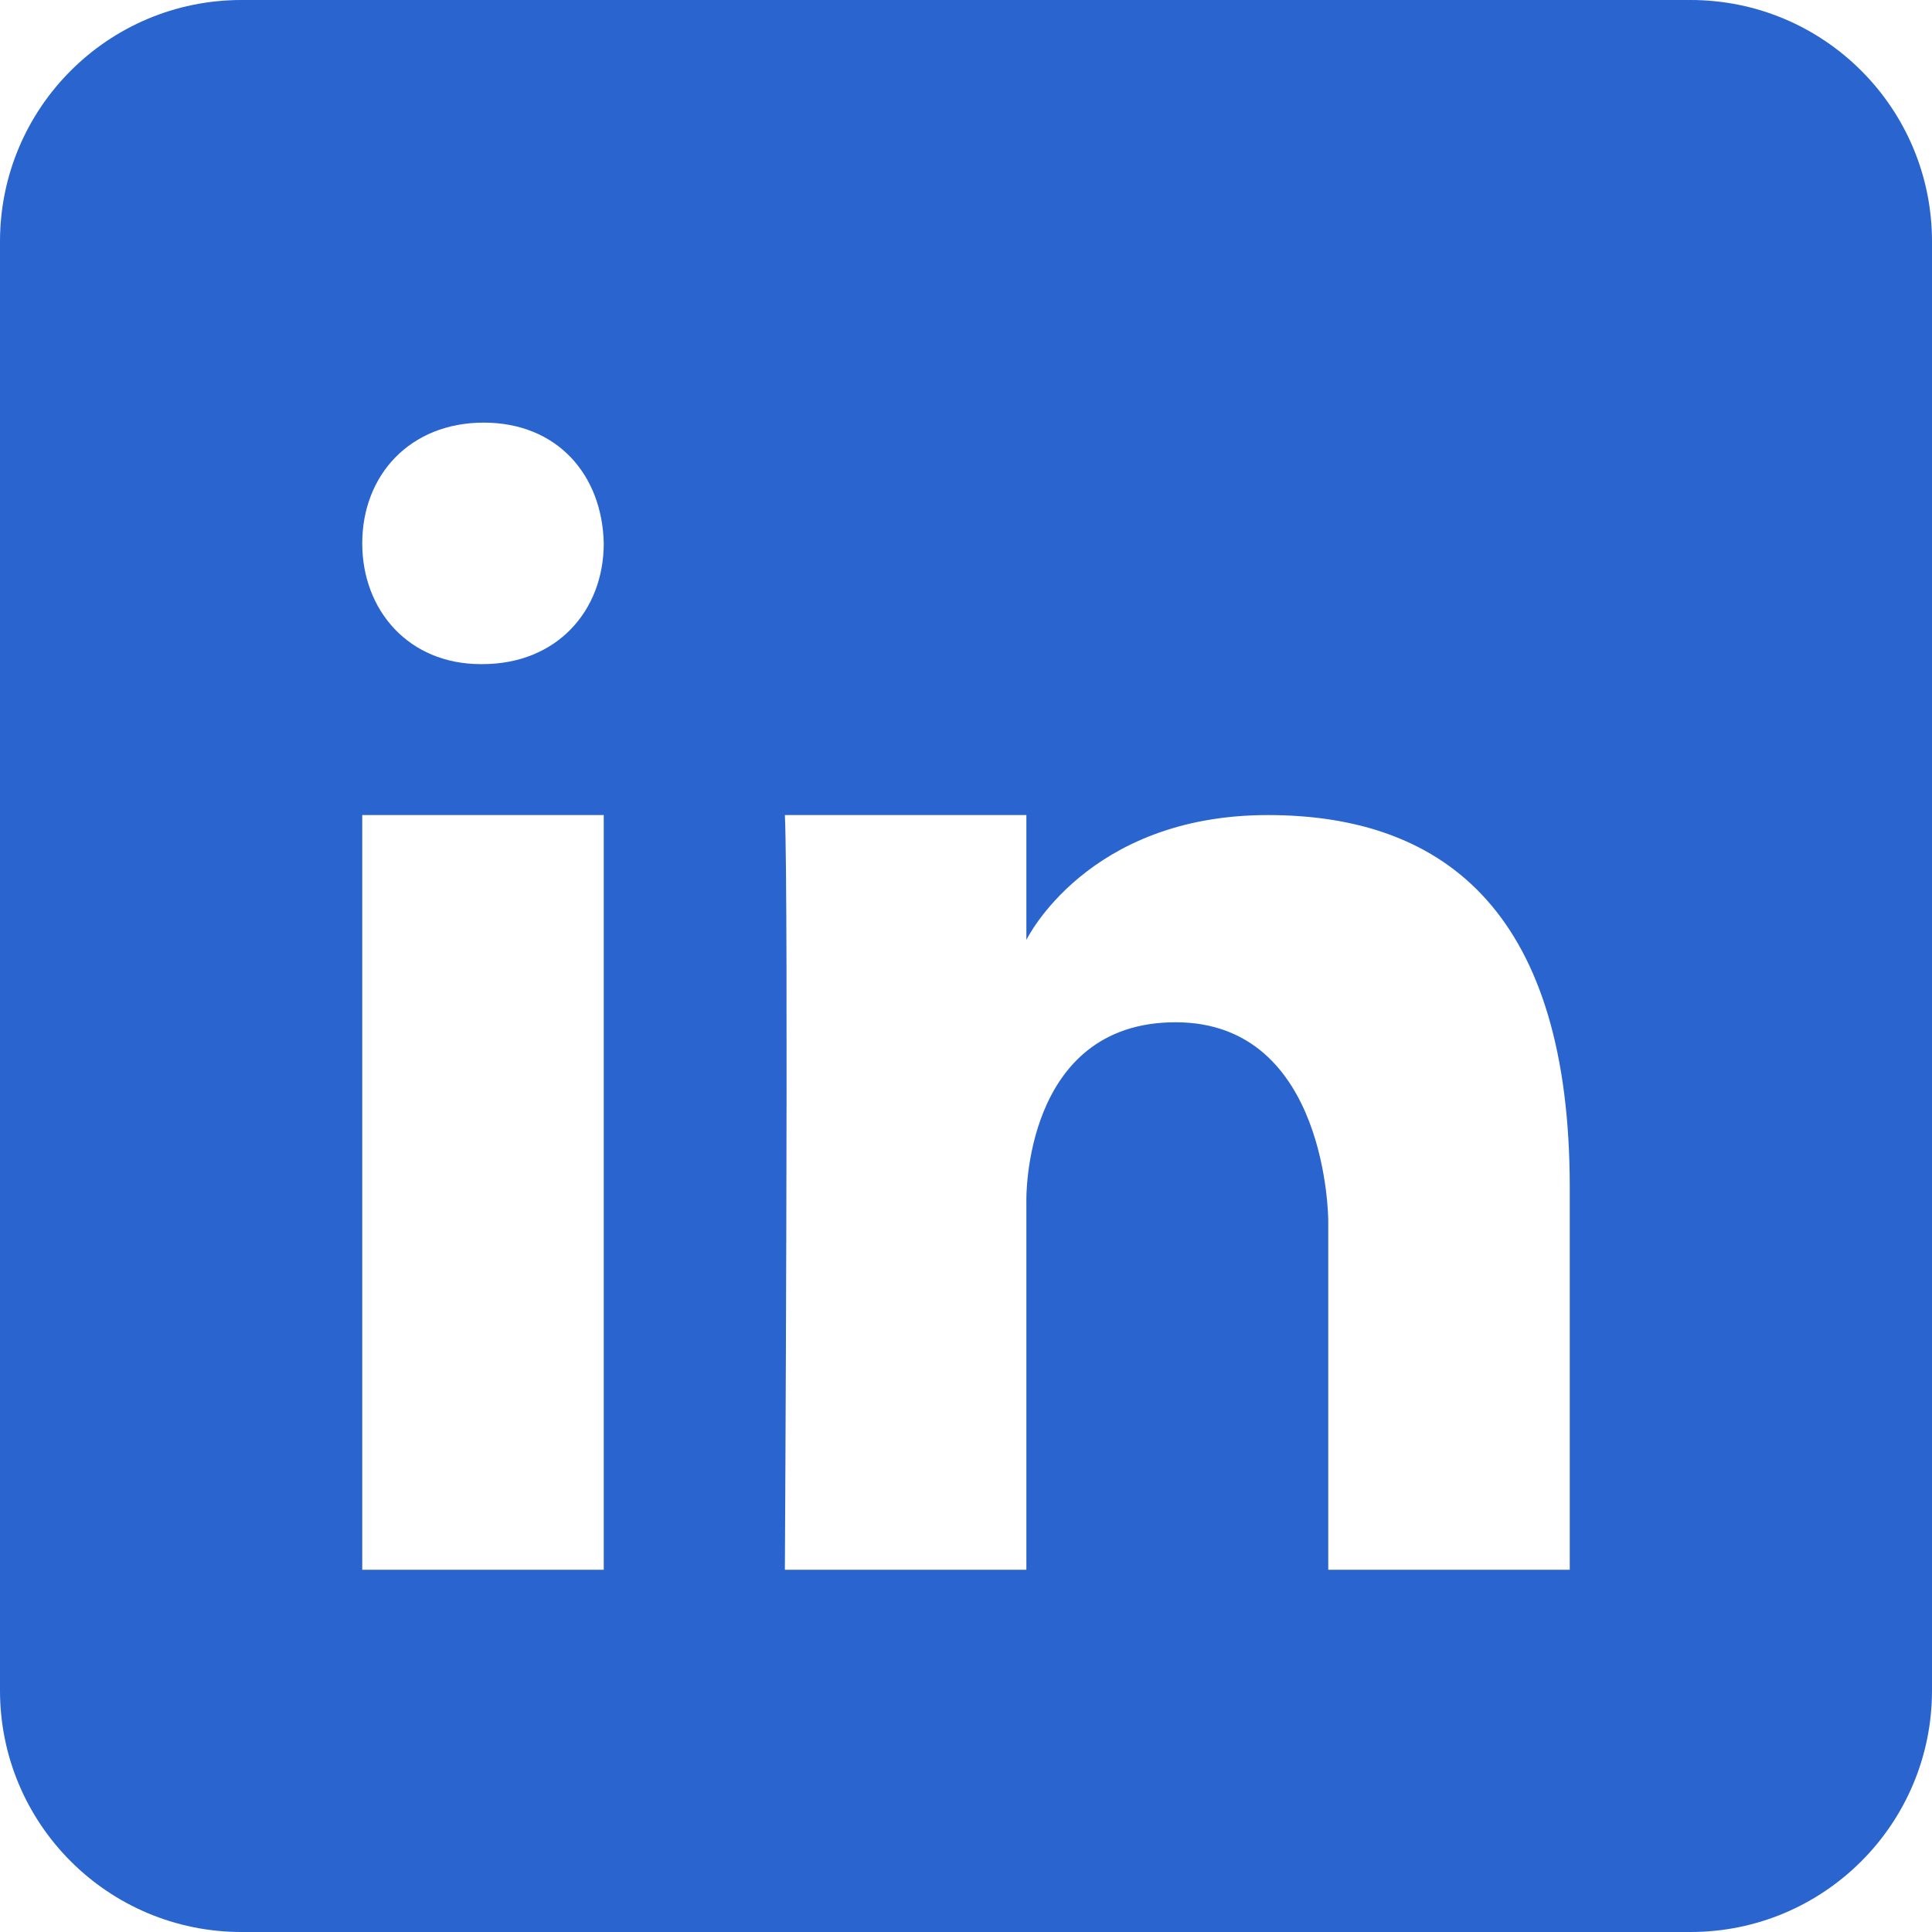
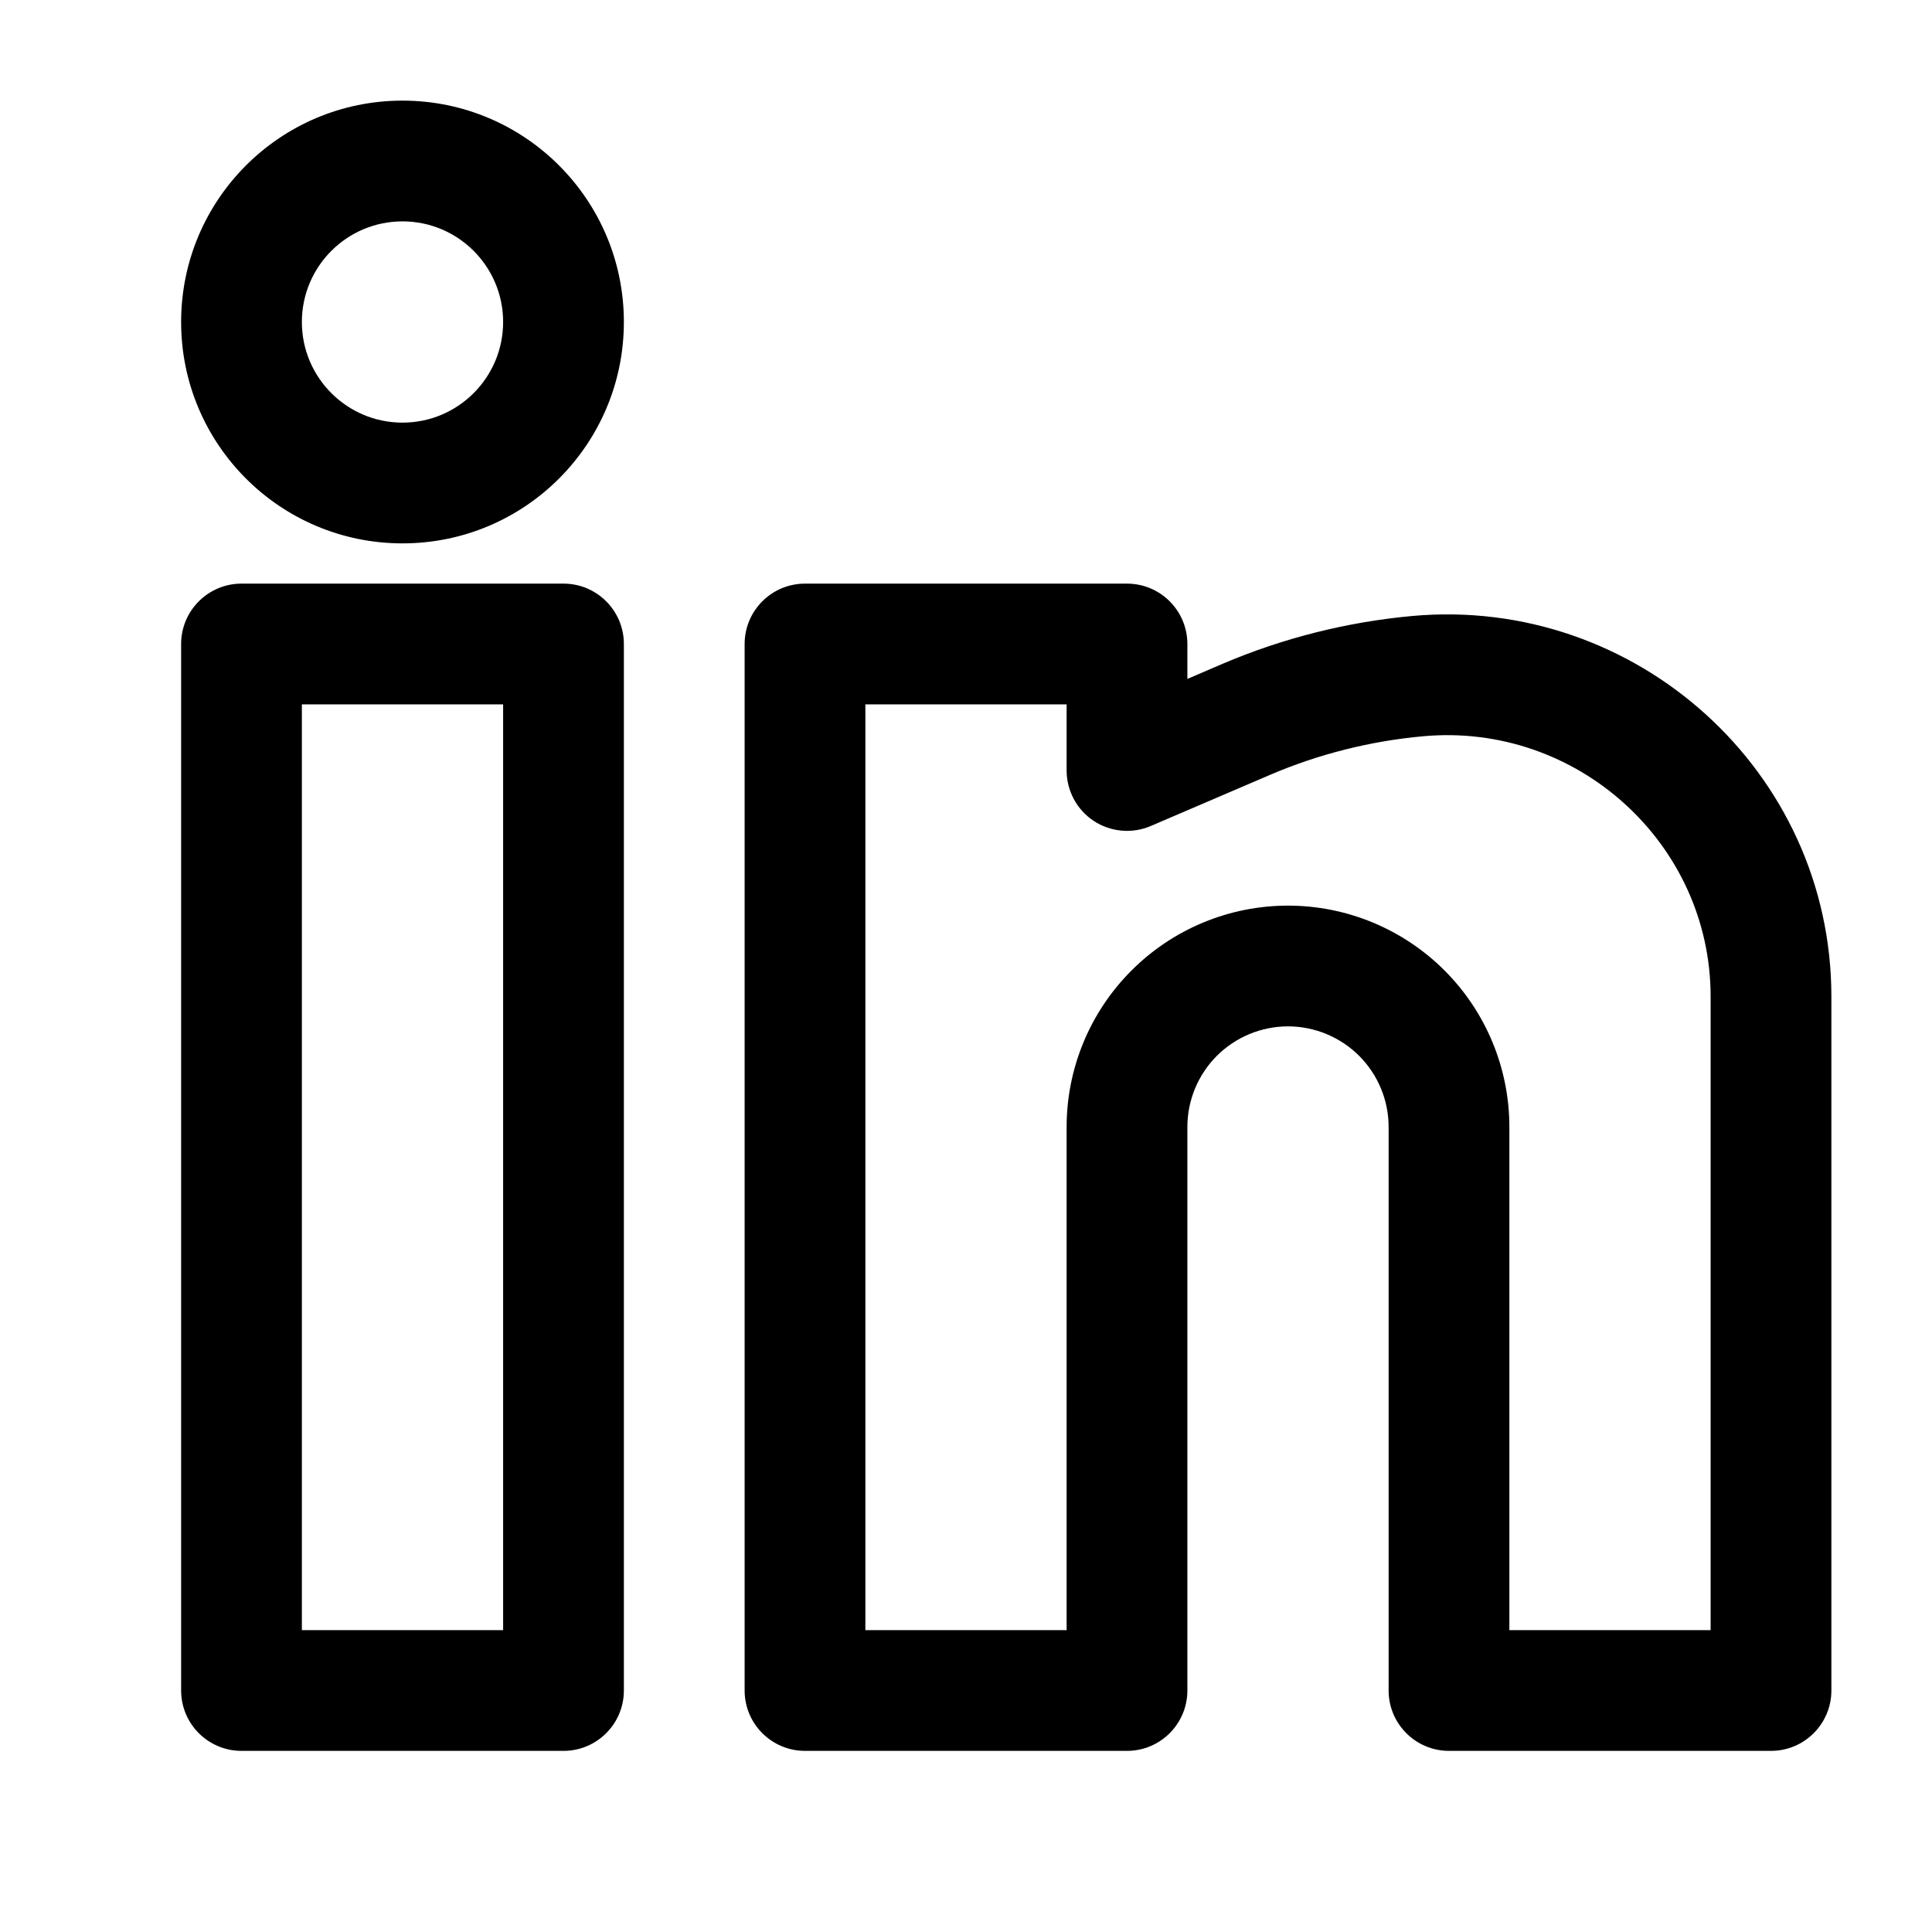
- <svg viewBox="0 0 16 16" fill="#2a64ce">
-   <path id="Subtract" fill-rule="evenodd" clip-rule="evenodd" d="M2 0C0.895 0 0 0.895 0 2V14C0 15.105 0.895 16 2 16H14C15.105 16 16 15.105 16 14V2C16 0.895 15.105 0 14 0H2ZM5 6.75V13H3V6.75H5ZM5 4.5C5 5.056 4.614 5.5 3.994 5.5H3.982C3.386 5.5 3 5.056 3 4.5C3 3.932 3.398 3.5 4.006 3.5C4.614 3.5 4.988 3.932 5 4.5ZM8.5 13H6.5C6.5 13 6.532 7.432 6.5 6.75H8.5V7.784C8.5 7.784 9 6.75 10.5 6.75C12 6.75 13 7.598 13 9.831V13H11V10.11C11 10.11 11 8.466 9.736 8.466C8.472 8.466 8.5 9.94 8.5 9.94V13Z">
-   </path>
+ <svg viewBox="0 0 24 24">
+   <path d="M5 1.25C3.481 1.25 2.25 2.481 2.25 4C2.25 5.519 3.481 6.75 5 6.75C6.519 6.75 7.75 5.519 7.75 4C7.75 2.481 6.519 1.25 5 1.25ZM3.75 4C3.75 3.31 4.31 2.75 5 2.75C5.69 2.75 6.25 3.31 6.25 4C6.25 4.69 5.69 5.25 5 5.25C4.31 5.25 3.75 4.69 3.75 4Z" />
+   <path d="M2.25 8C2.25 7.586 2.586 7.25 3 7.25H7C7.414 7.25 7.75 7.586 7.75 8V21C7.75 21.414 7.414 21.75 7 21.75H3C2.586 21.75 2.25 21.414 2.25 21V8ZM3.75 8.75V20.25H6.25V8.75H3.75Z" />
+   <path d="M9.25 8C9.25 7.586 9.586 7.25 10 7.25H14C14.414 7.25 14.75 7.586 14.75 8V8.434L15.185 8.247C15.934 7.927 16.734 7.726 17.543 7.652C20.318 7.4 22.75 9.58 22.75 12.38V21C22.75 21.414 22.414 21.75 22 21.75H18C17.586 21.75 17.25 21.414 17.25 21V14C17.25 13.668 17.118 13.351 16.884 13.116C16.649 12.882 16.331 12.75 16 12.75C15.668 12.75 15.351 12.882 15.116 13.116C14.882 13.351 14.75 13.668 14.75 14V21C14.75 21.414 14.414 21.75 14 21.75H10C9.586 21.75 9.25 21.414 9.25 21V8ZM10.75 8.75V20.25H13.25V14C13.25 13.271 13.54 12.571 14.056 12.056C14.571 11.54 15.271 11.25 16 11.25C16.729 11.25 17.429 11.54 17.945 12.056C18.46 12.571 18.75 13.271 18.75 14V20.25H21.25V12.38C21.25 10.476 19.589 8.972 17.679 9.146C17.025 9.205 16.378 9.368 15.776 9.626L14.295 10.261C14.064 10.36 13.798 10.336 13.587 10.198C13.377 10.059 13.25 9.824 13.25 9.571V8.75H10.75Z" />
</svg>
